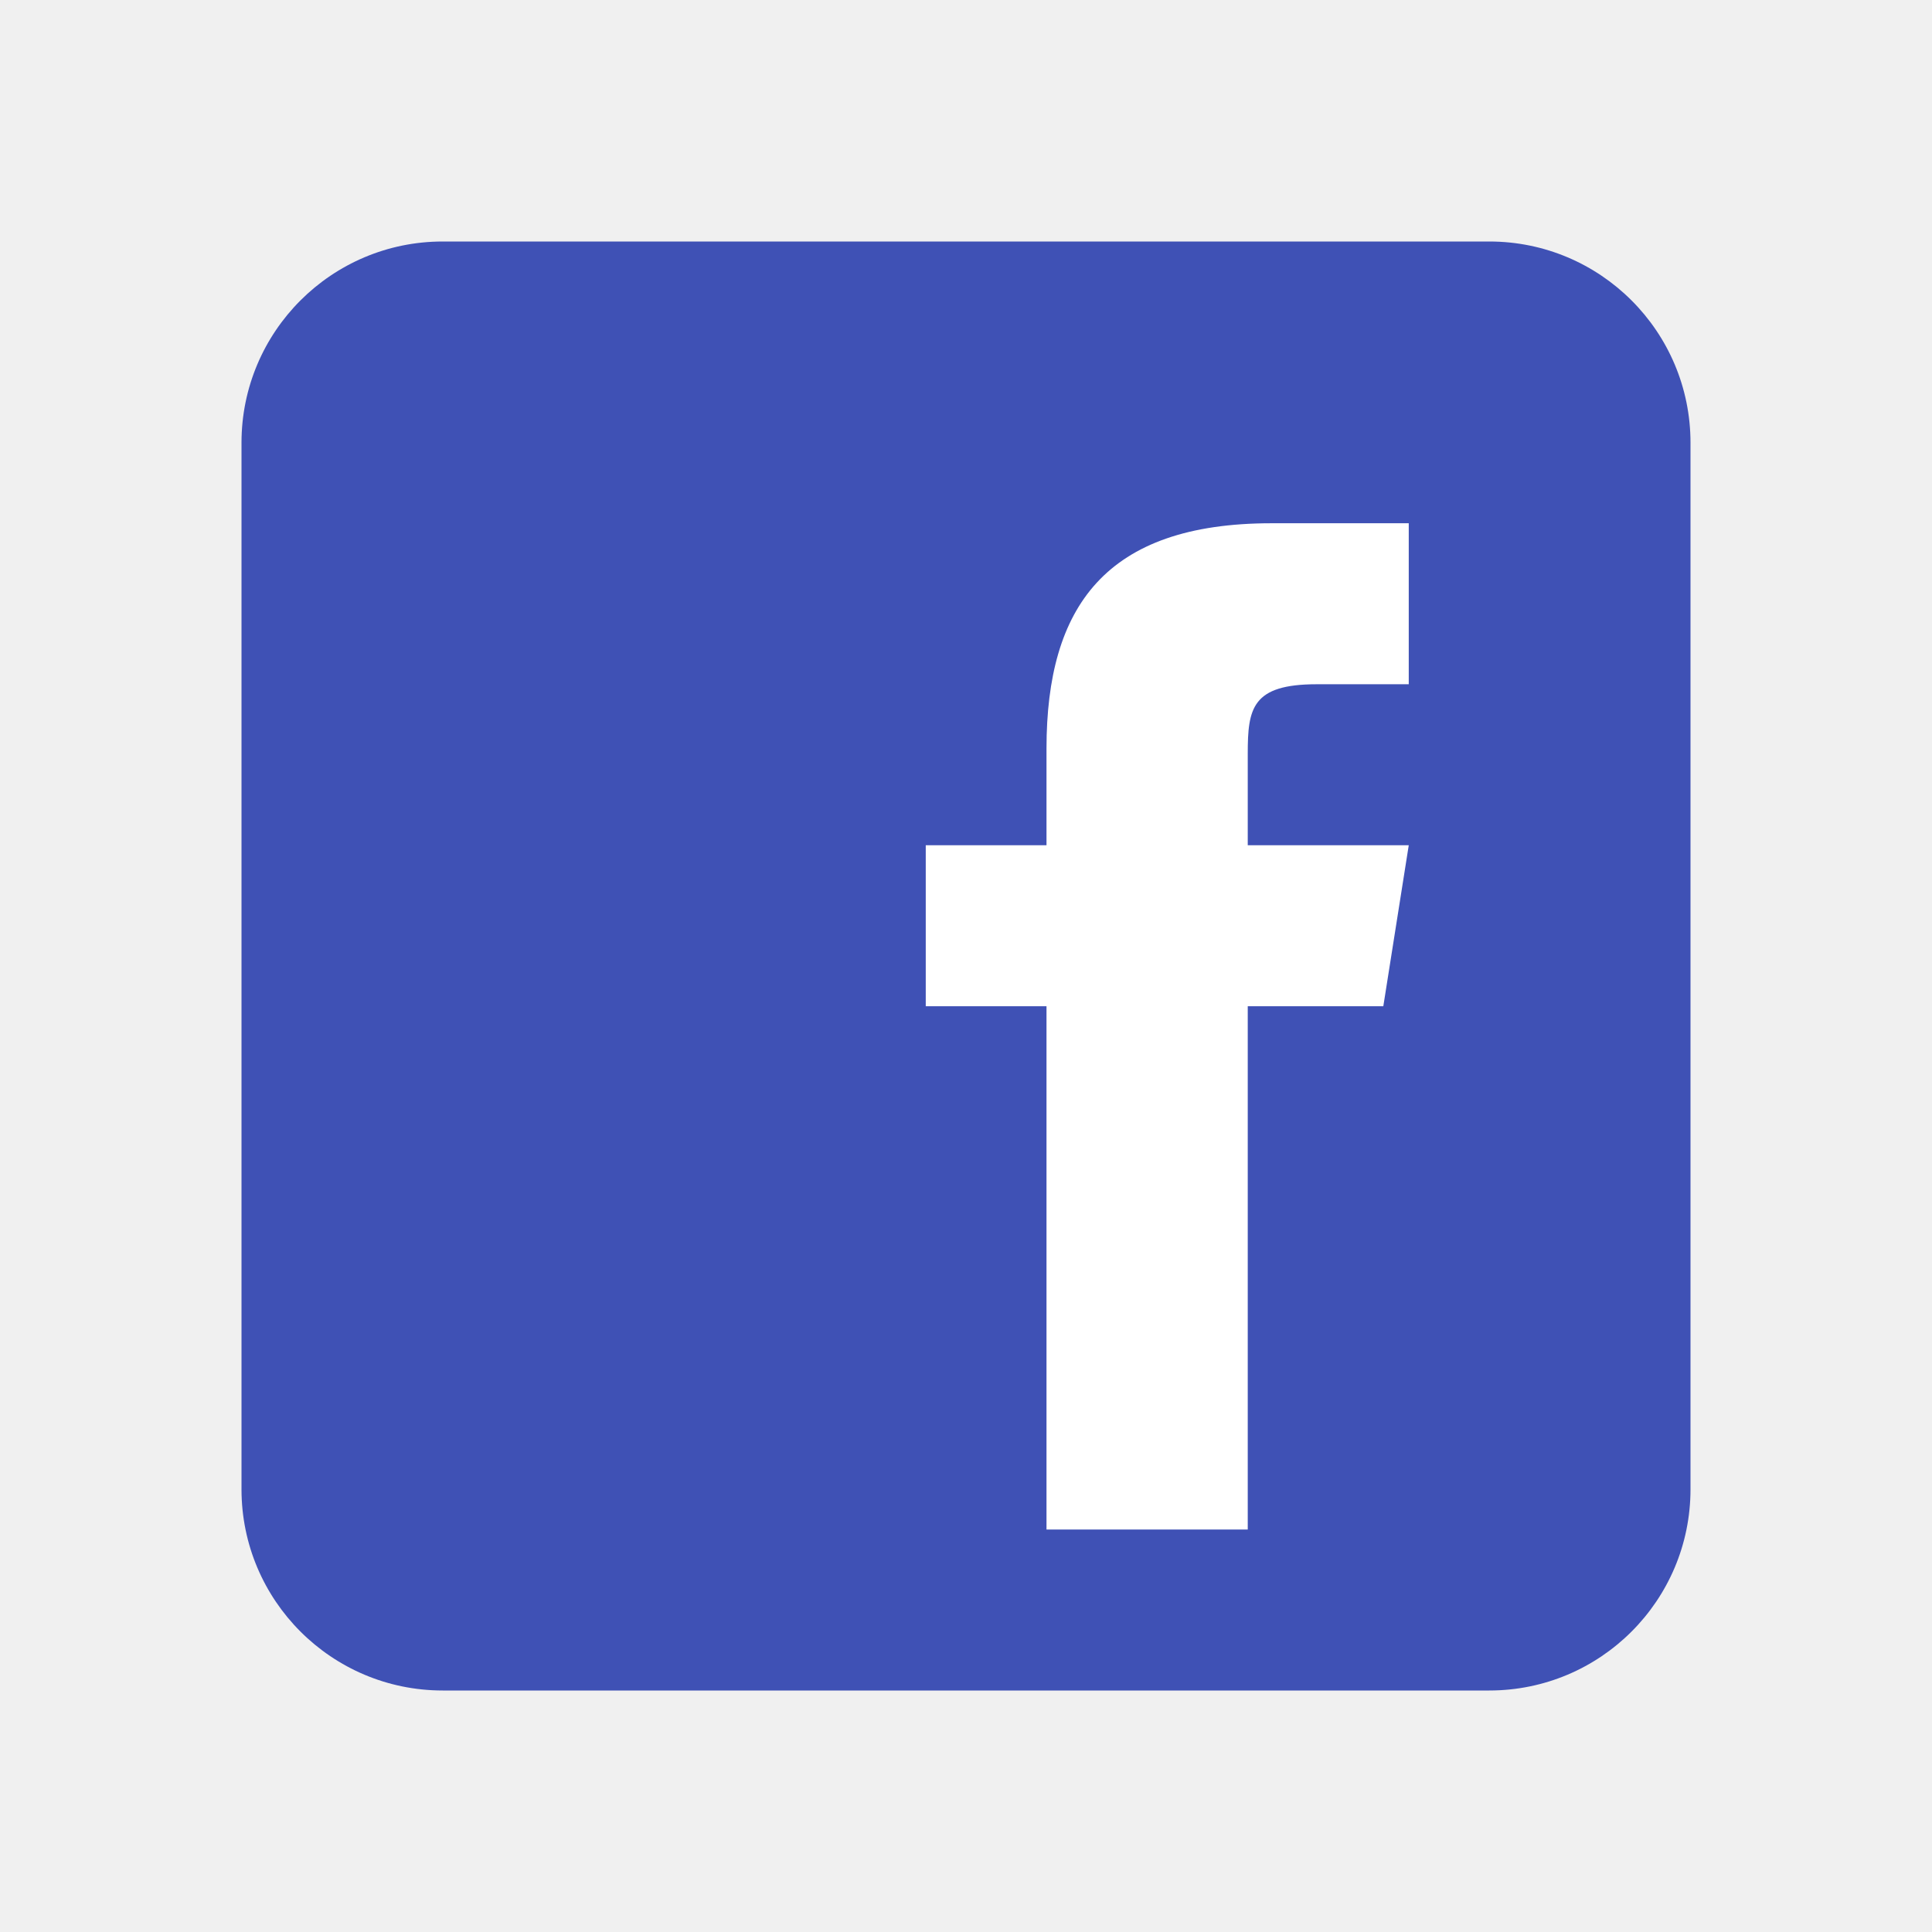
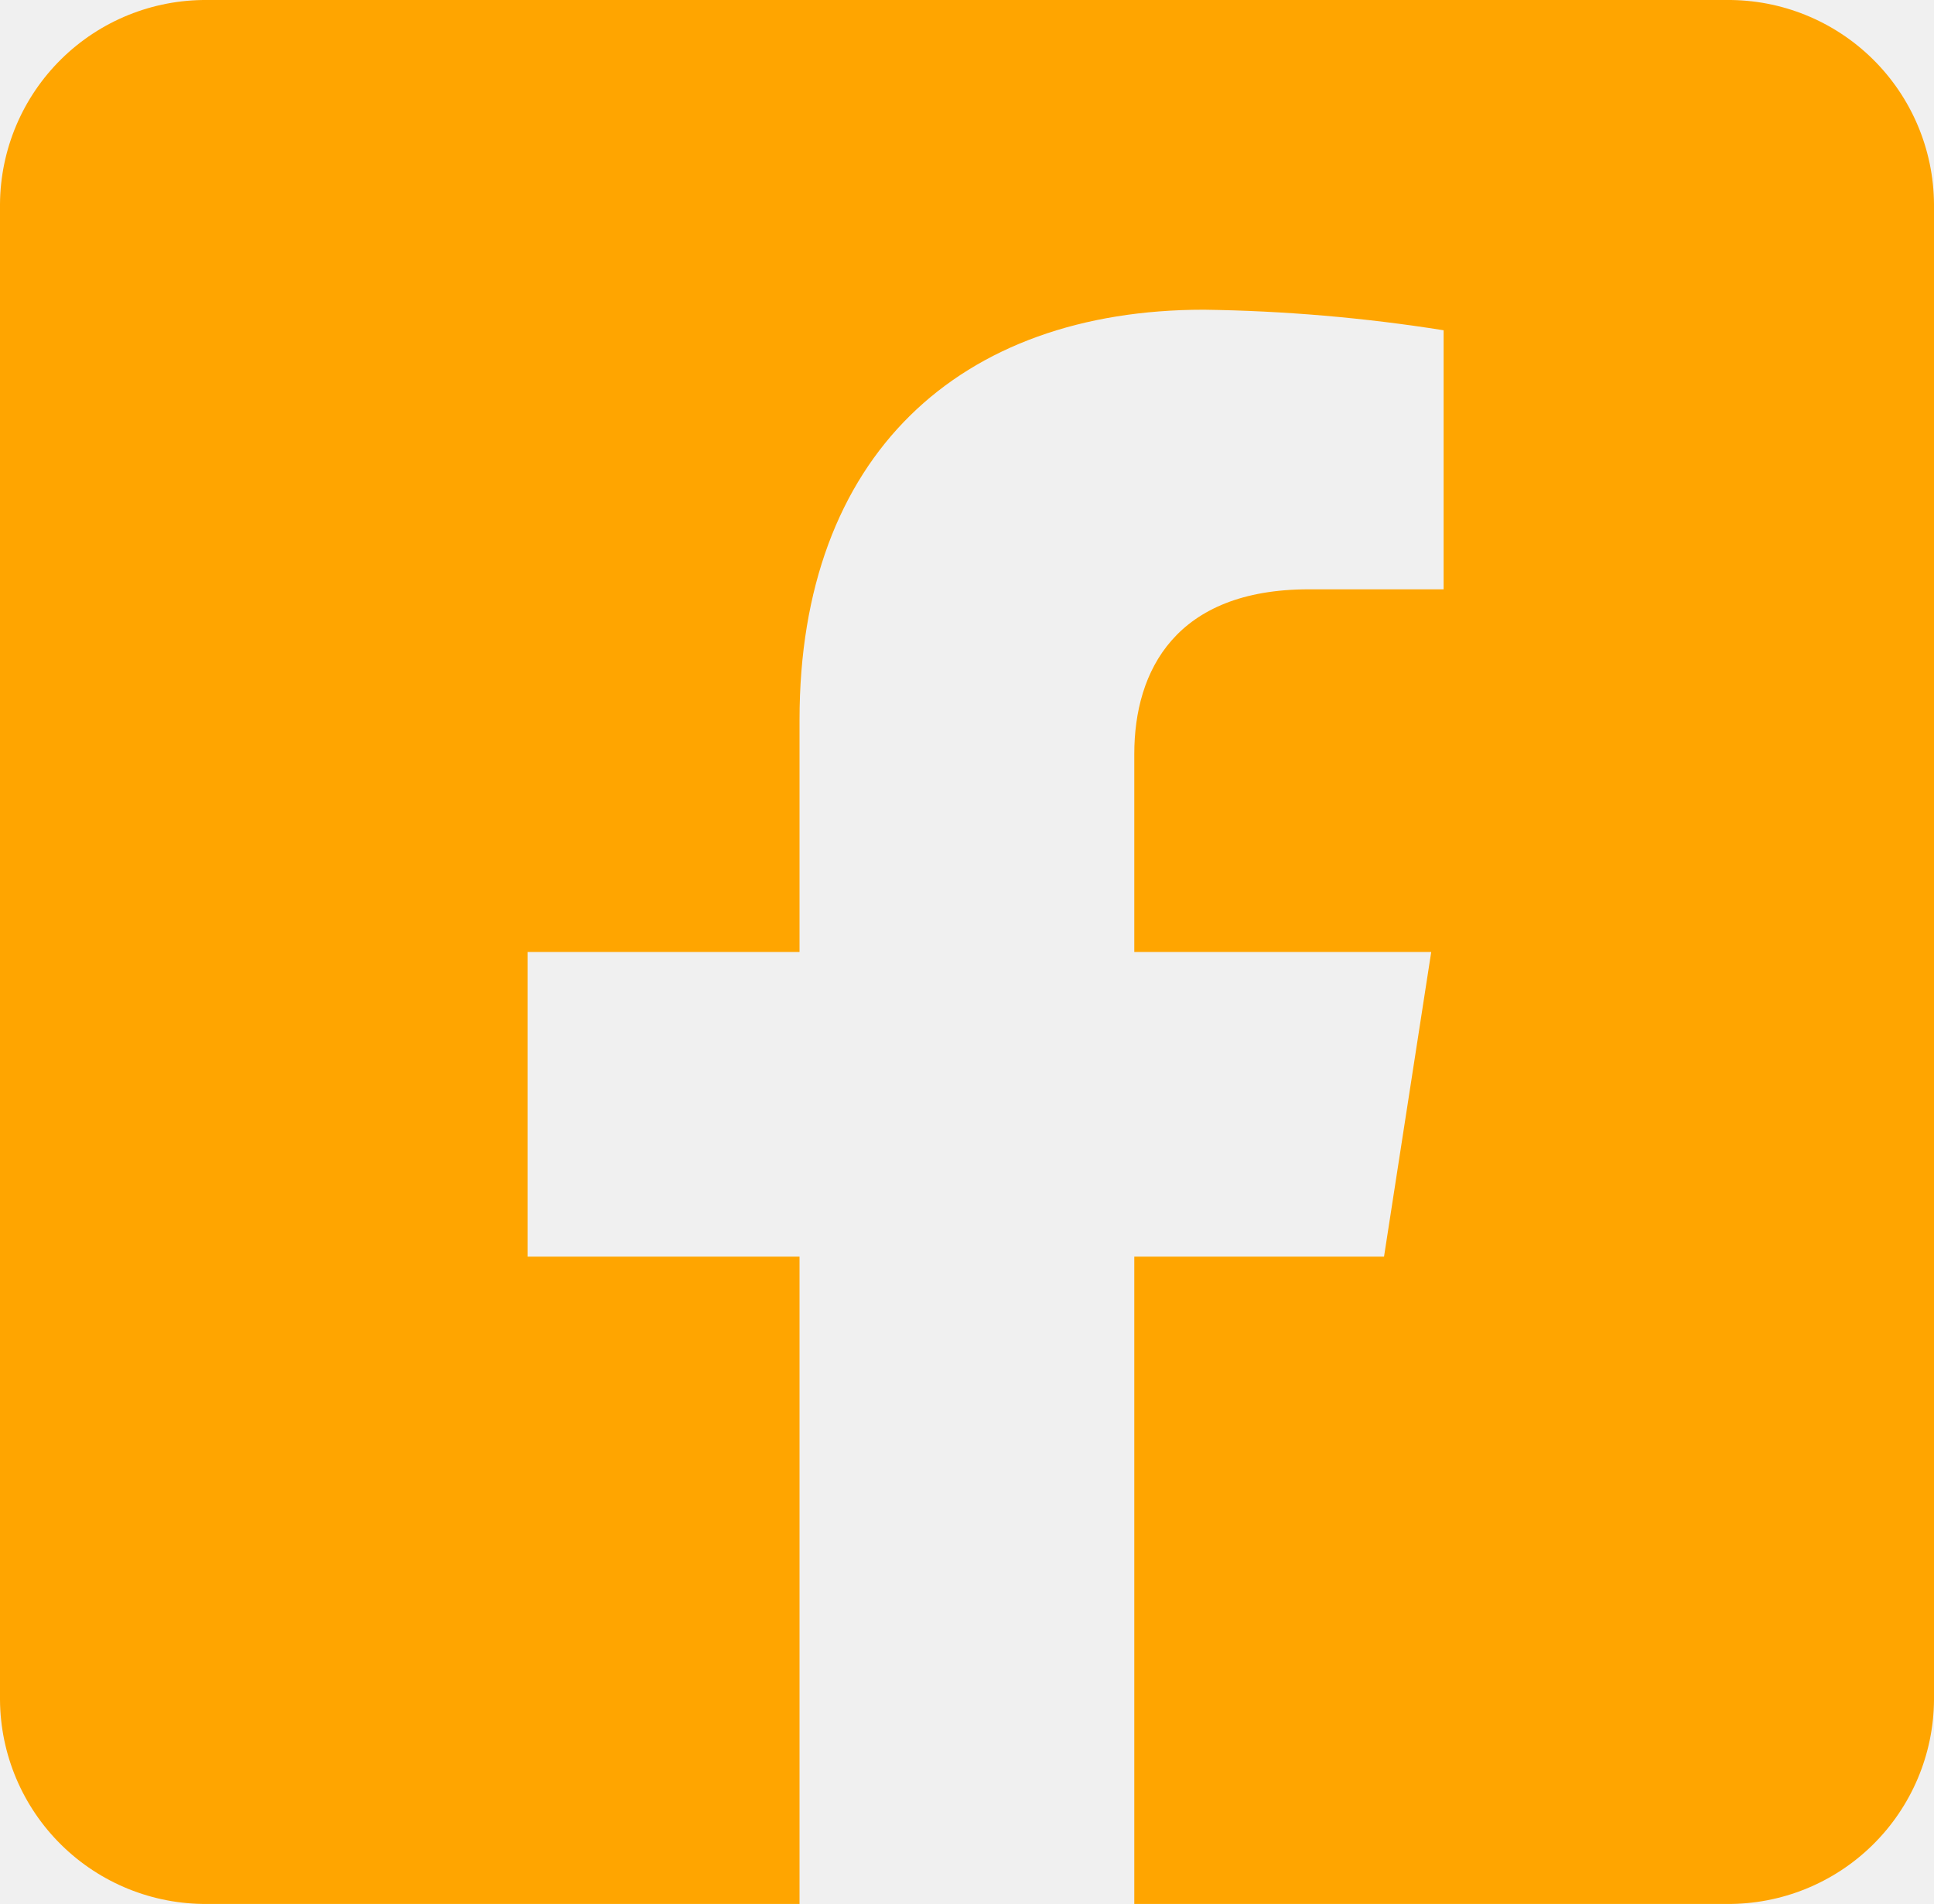
- <svg xmlns="http://www.w3.org/2000/svg" viewBox="0 0 48 48" width="48px" height="48px">
-   <path fill="#3F51B5" d="M42,37c0,2.762-2.238,5-5,5H11c-2.761,0-5-2.238-5-5V11c0-2.762,2.239-5,5-5h26c2.762,0,5,2.238,5,5V37z" />
-   <path fill="#FFF" d="M34.368,25H31v13h-5V25h-3v-4h3v-2.41c0.002-3.508,1.459-5.59,5.592-5.59H35v4h-2.287C31.104,17,31,17.6,31,18.723V21h4L34.368,25z" />
+ <svg xmlns="http://www.w3.org/2000/svg" width="32" height="31.5" viewBox="0 0 32 31.5">
+   <path d="M28.571,2.25H3.429A3.4,3.4,0,0,0,0,5.625v24.75A3.4,3.4,0,0,0,3.429,33.75h9.8V23.041h-4.5V18h4.5V14.158c0-4.37,2.643-6.784,6.691-6.784a27.682,27.682,0,0,1,3.966.34V12H21.655c-2.2,0-2.887,1.344-2.887,2.723V18h4.913L22.9,23.041H18.768V33.75h9.8A3.4,3.4,0,0,0,32,30.375V5.625A3.4,3.4,0,0,0,28.571,2.25Z" transform="translate(0 -2.25)" fill="orange" />
</svg>
